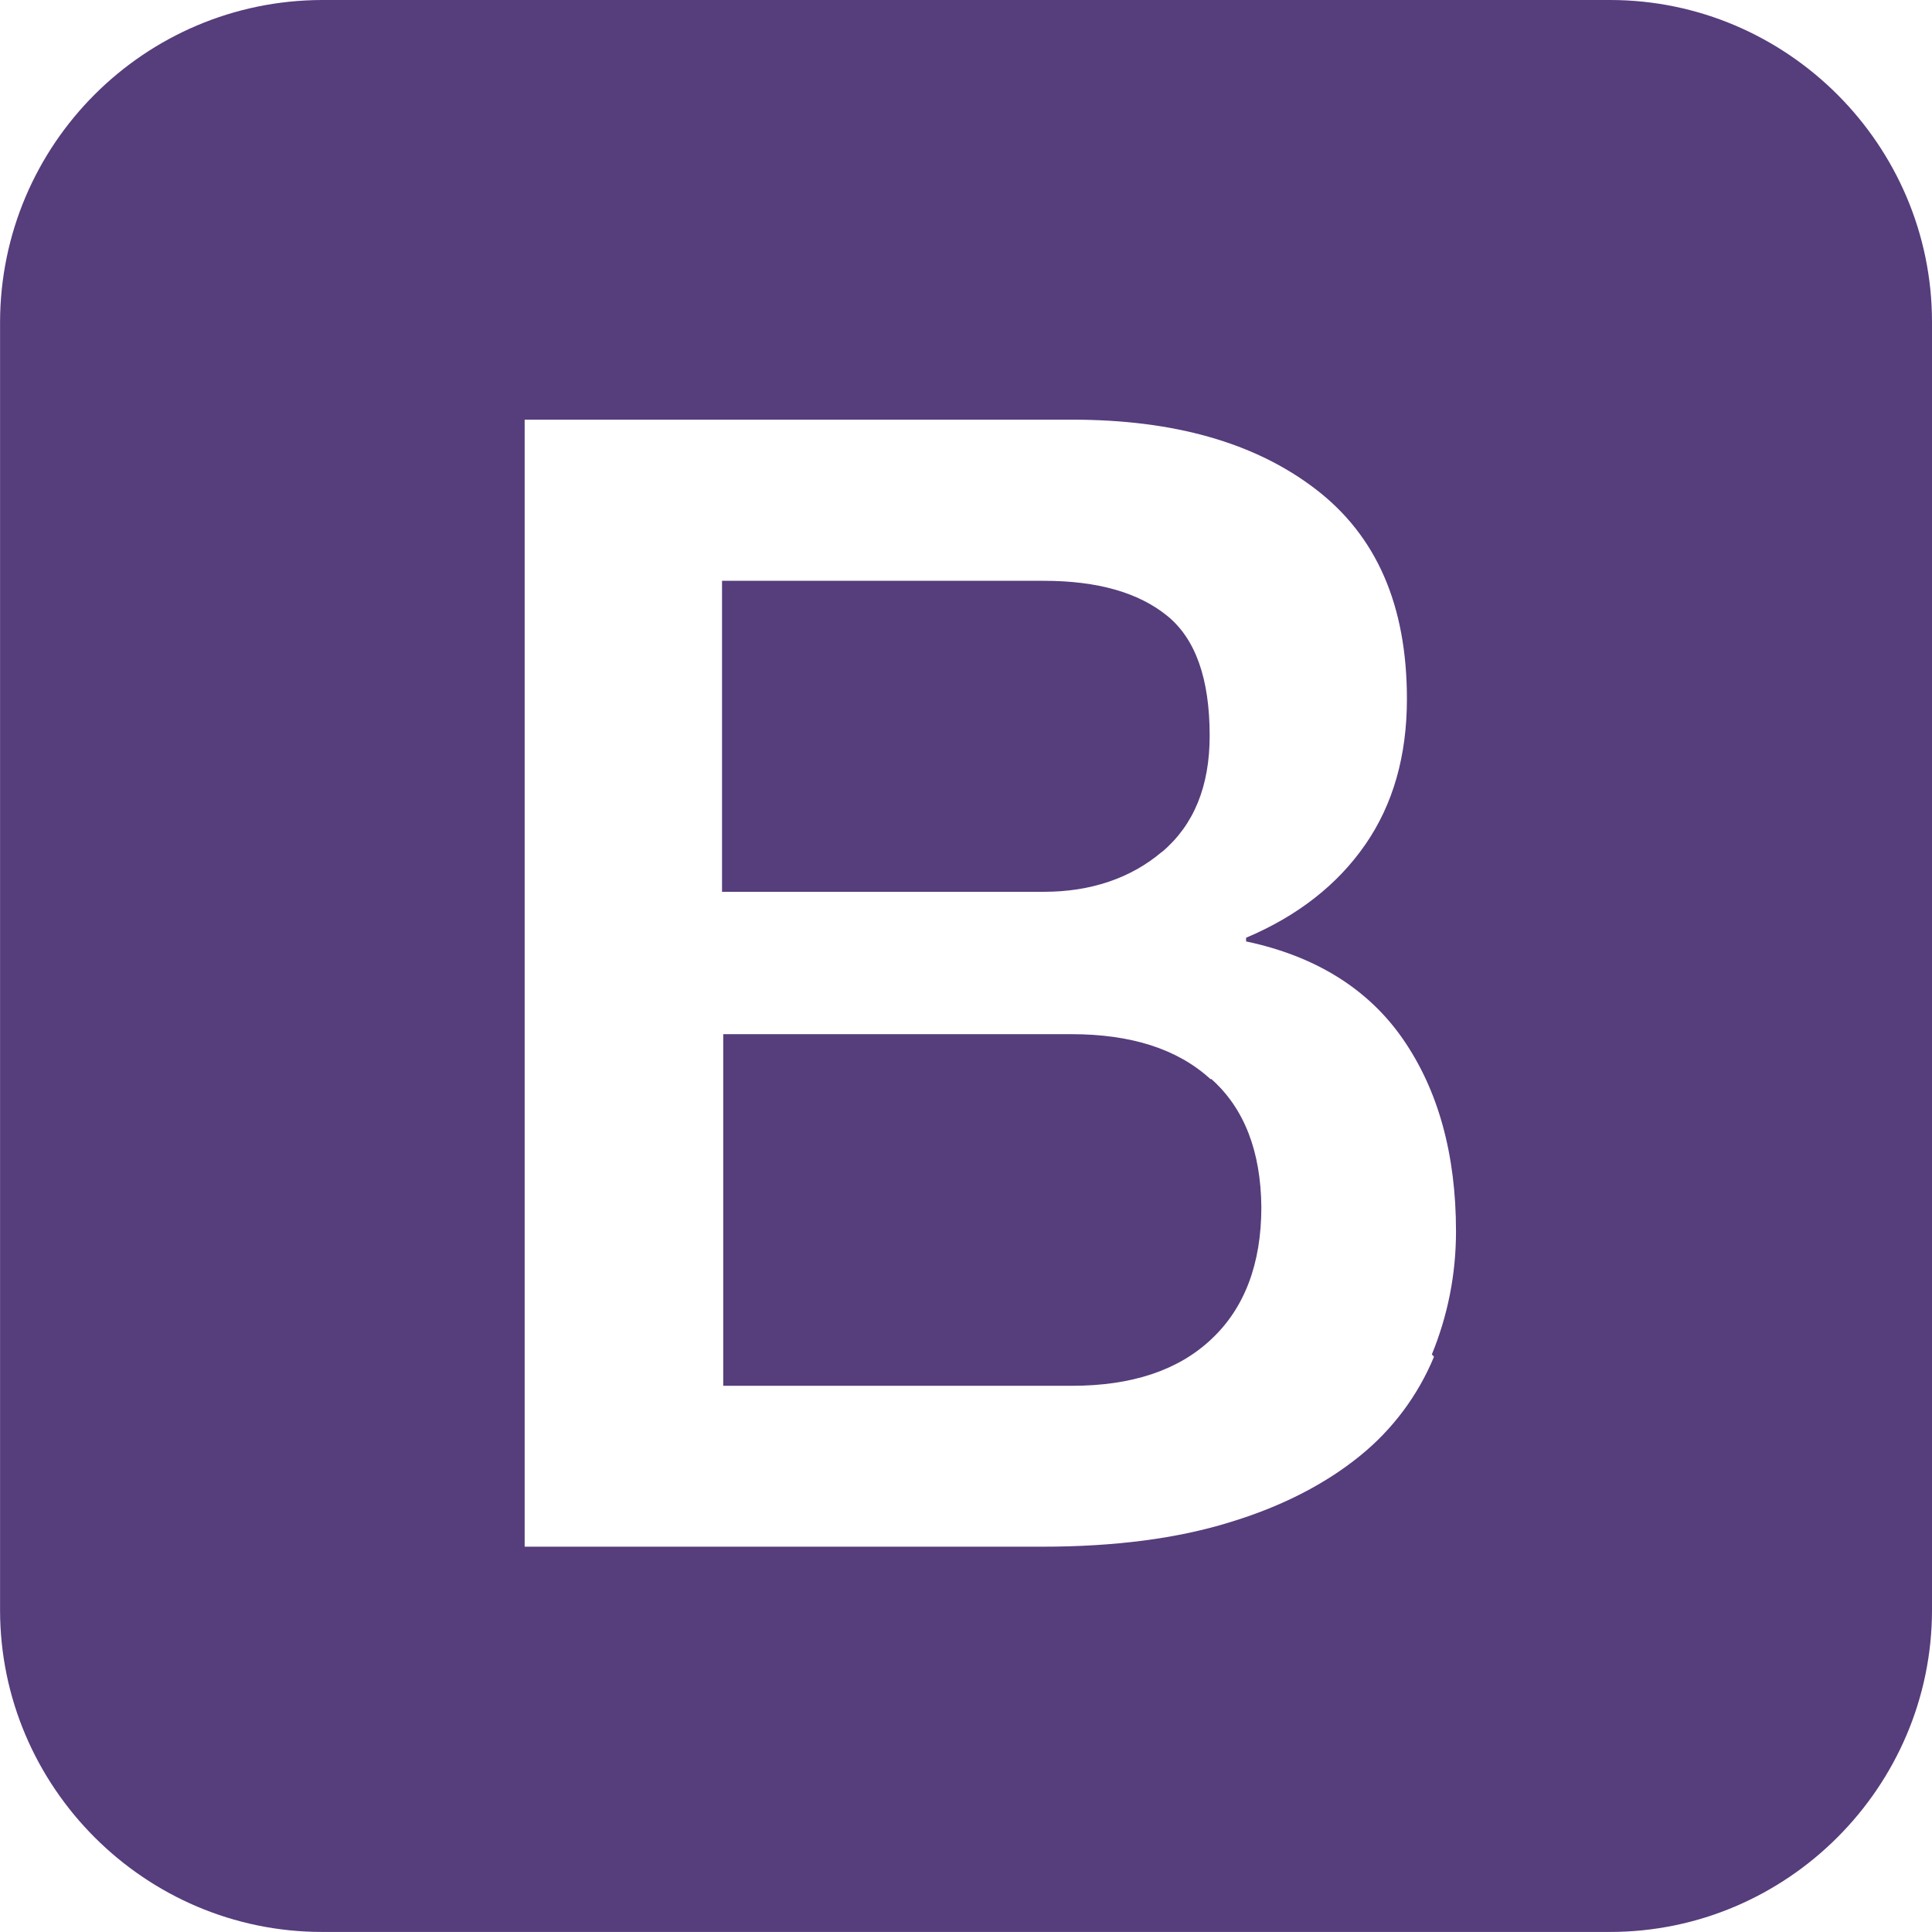
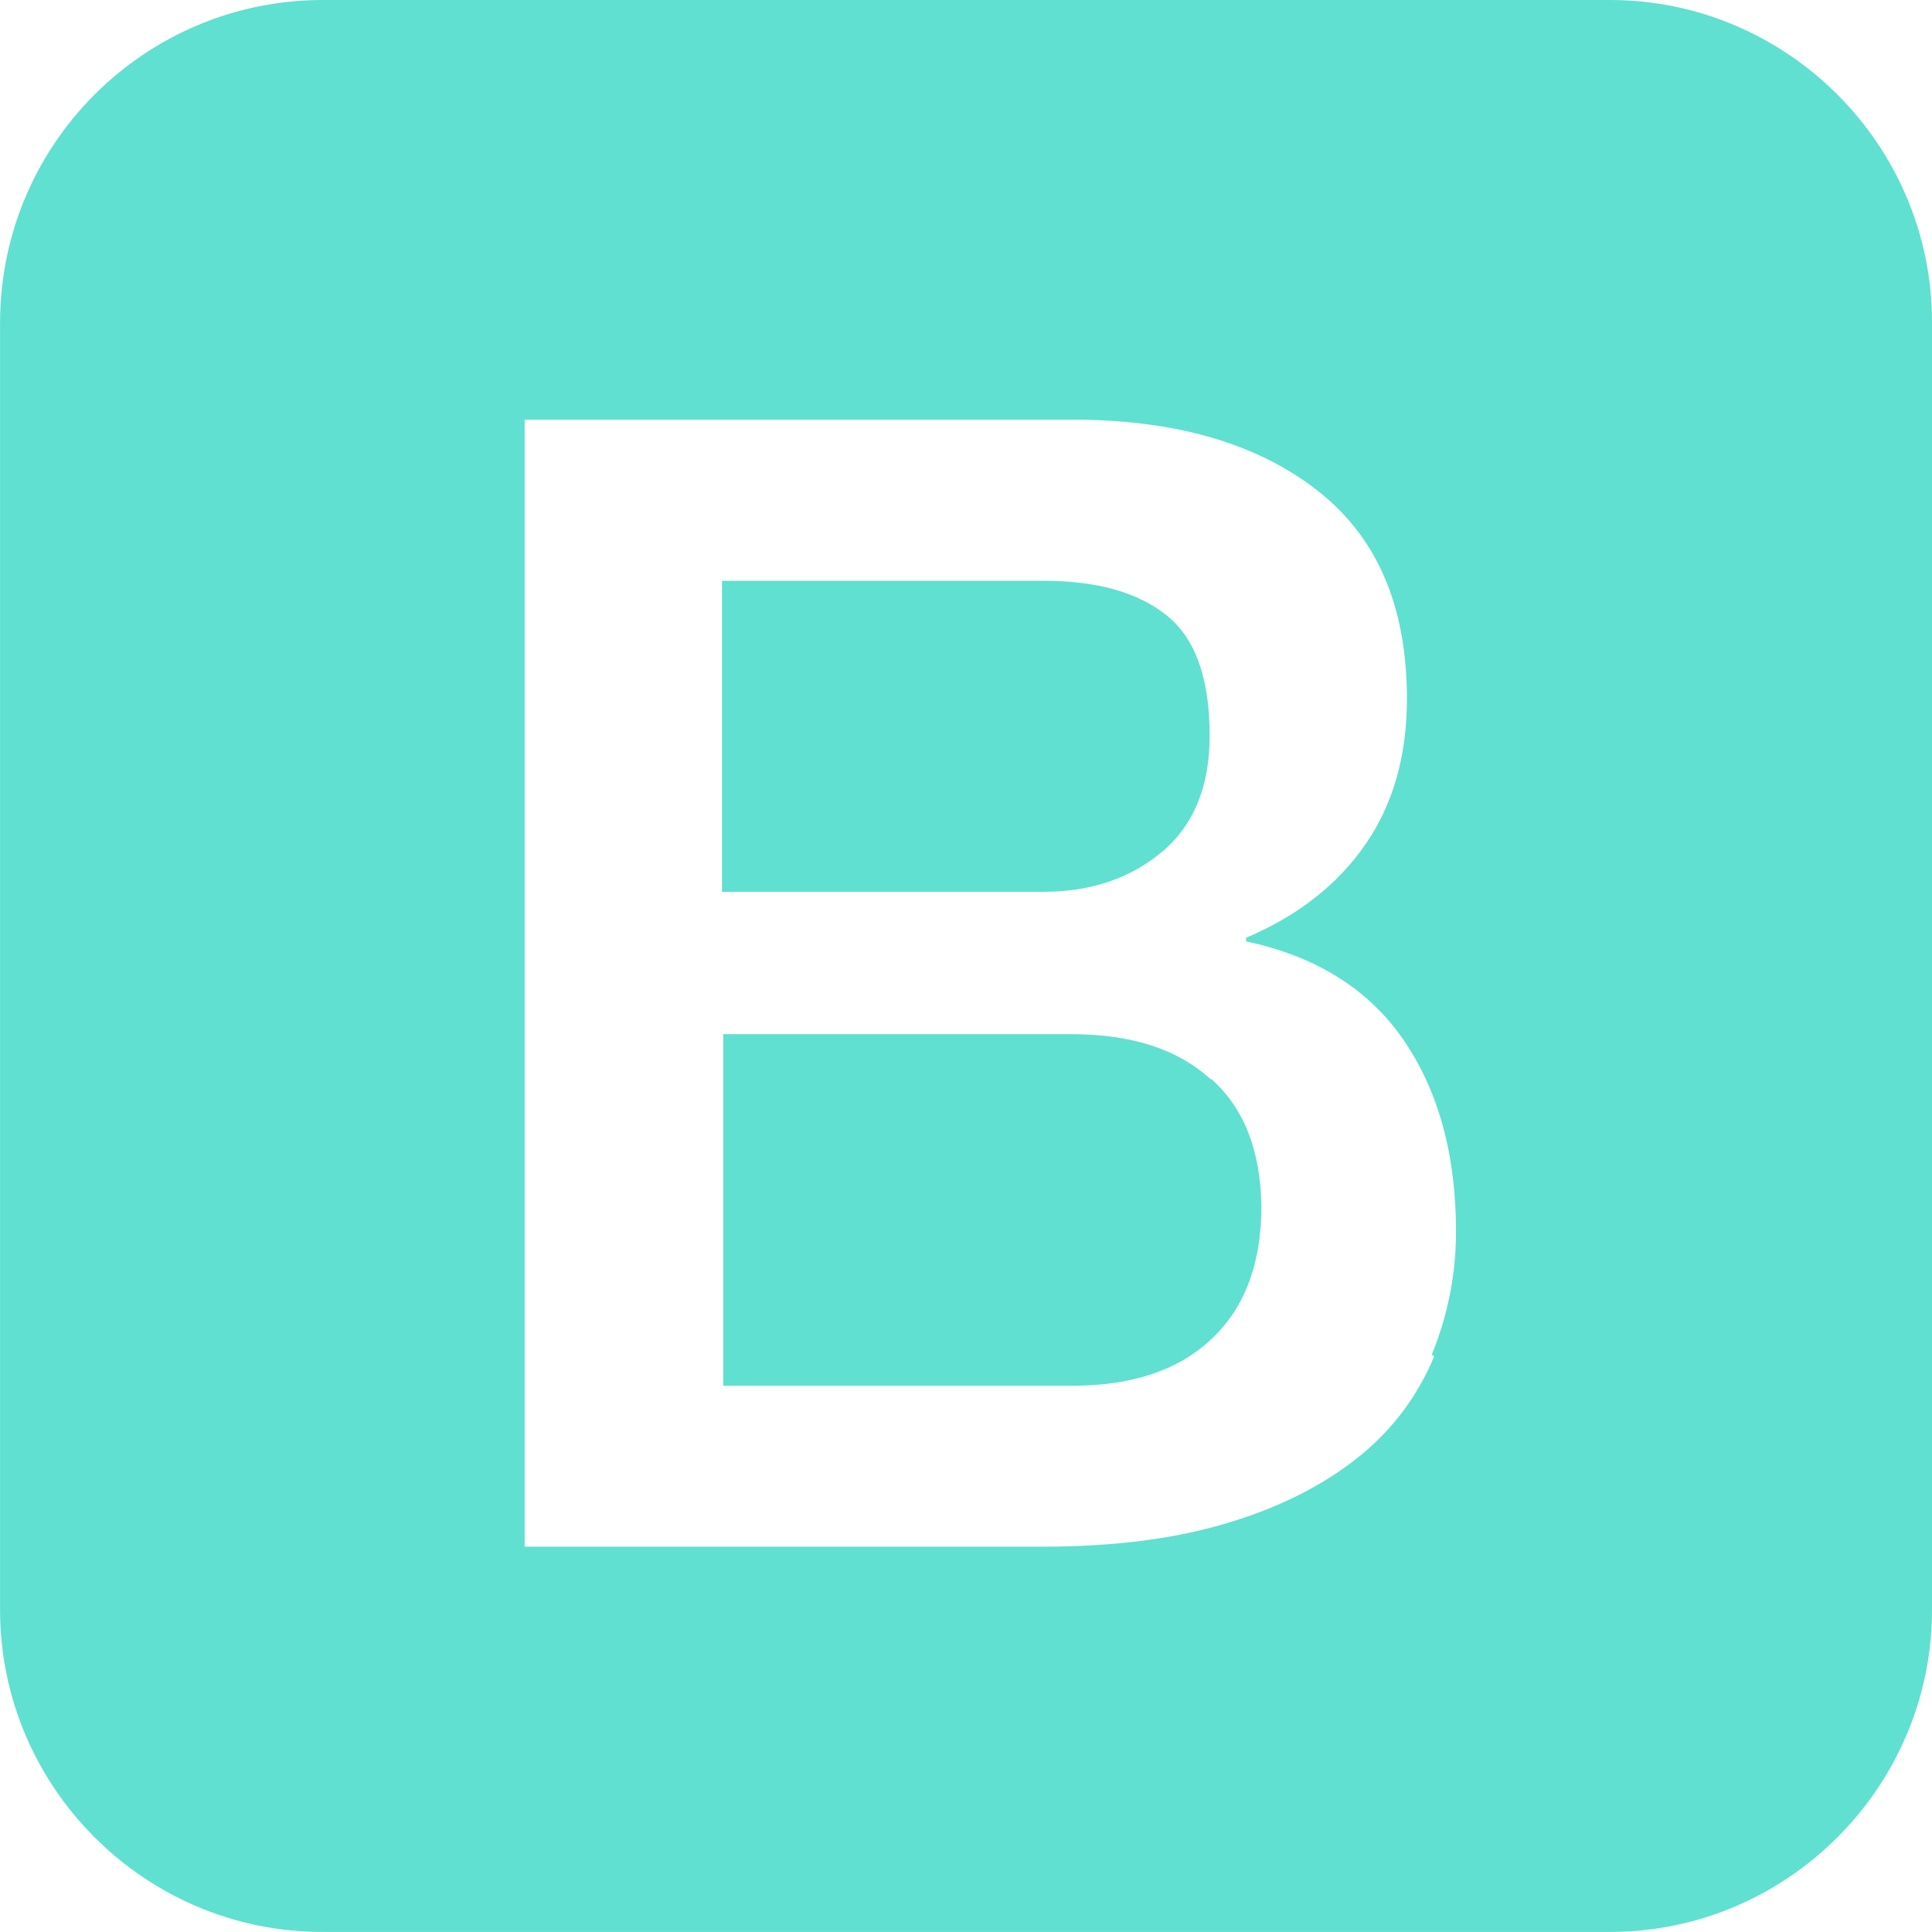
<svg xmlns="http://www.w3.org/2000/svg" width="32" height="32" viewBox="0 0 32 32">
-   <path fill="#563d7c" d="M26.667 0H5.334A5.347 5.347 0 00.001 5.333v21.333c0 2.933 2.4 5.333 5.333 5.333h21.333c2.933 0 5.333-2.4 5.333-5.333V5.333C32 2.4 29.6 0 26.667 0zm-2.916 22.473a4.153 4.153 0 01-1.231 1.645c-.56.453-1.269.827-2.143 1.093-.872.271-1.909.407-3.111.407H8.69V6.951h9.069c1.677 0 3.021.377 4.027 1.147 1.013.773 1.517 1.925 1.517 3.48 0 .94-.229 1.747-.691 2.413-.459.663-1.12 1.181-1.973 1.541v.061c1.139.24 2.02.78 2.6 1.62s.877 1.901.877 3.183c0 .717-.139 1.4-.4 2.037l.033.036zm-3.702-4.6c-.547-.5-1.315-.744-2.307-.744h-5.763v5.824h5.779c.987 0 1.76-.256 2.307-.773.547-.513.827-1.245.827-2.187-.009-.92-.28-1.632-.827-2.12h-.023zm-.8-3.764c.528-.448.787-1.089.787-1.925 0-.939-.233-1.605-.707-1.987-.469-.38-1.147-.577-2.037-.577h-5.333v5.151h5.333c.777 0 1.44-.227 1.952-.661z" />
+   <path fill="#60e0d0" d="M26.667 0H5.334A5.347 5.347 0 00.001 5.333v21.333c0 2.933 2.4 5.333 5.333 5.333h21.333c2.933 0 5.333-2.4 5.333-5.333V5.333C32 2.4 29.6 0 26.667 0zm-2.916 22.473a4.153 4.153 0 01-1.231 1.645c-.56.453-1.269.827-2.143 1.093-.872.271-1.909.407-3.111.407H8.69V6.951h9.069c1.677 0 3.021.377 4.027 1.147 1.013.773 1.517 1.925 1.517 3.48 0 .94-.229 1.747-.691 2.413-.459.663-1.12 1.181-1.973 1.541v.061c1.139.24 2.02.78 2.6 1.62s.877 1.901.877 3.183c0 .717-.139 1.4-.4 2.037l.033.036zm-3.702-4.6c-.547-.5-1.315-.744-2.307-.744h-5.763v5.824h5.779c.987 0 1.76-.256 2.307-.773.547-.513.827-1.245.827-2.187-.009-.92-.28-1.632-.827-2.12h-.023zm-.8-3.764c.528-.448.787-1.089.787-1.925 0-.939-.233-1.605-.707-1.987-.469-.38-1.147-.577-2.037-.577h-5.333v5.151h5.333c.777 0 1.44-.227 1.952-.661z" />
</svg>
